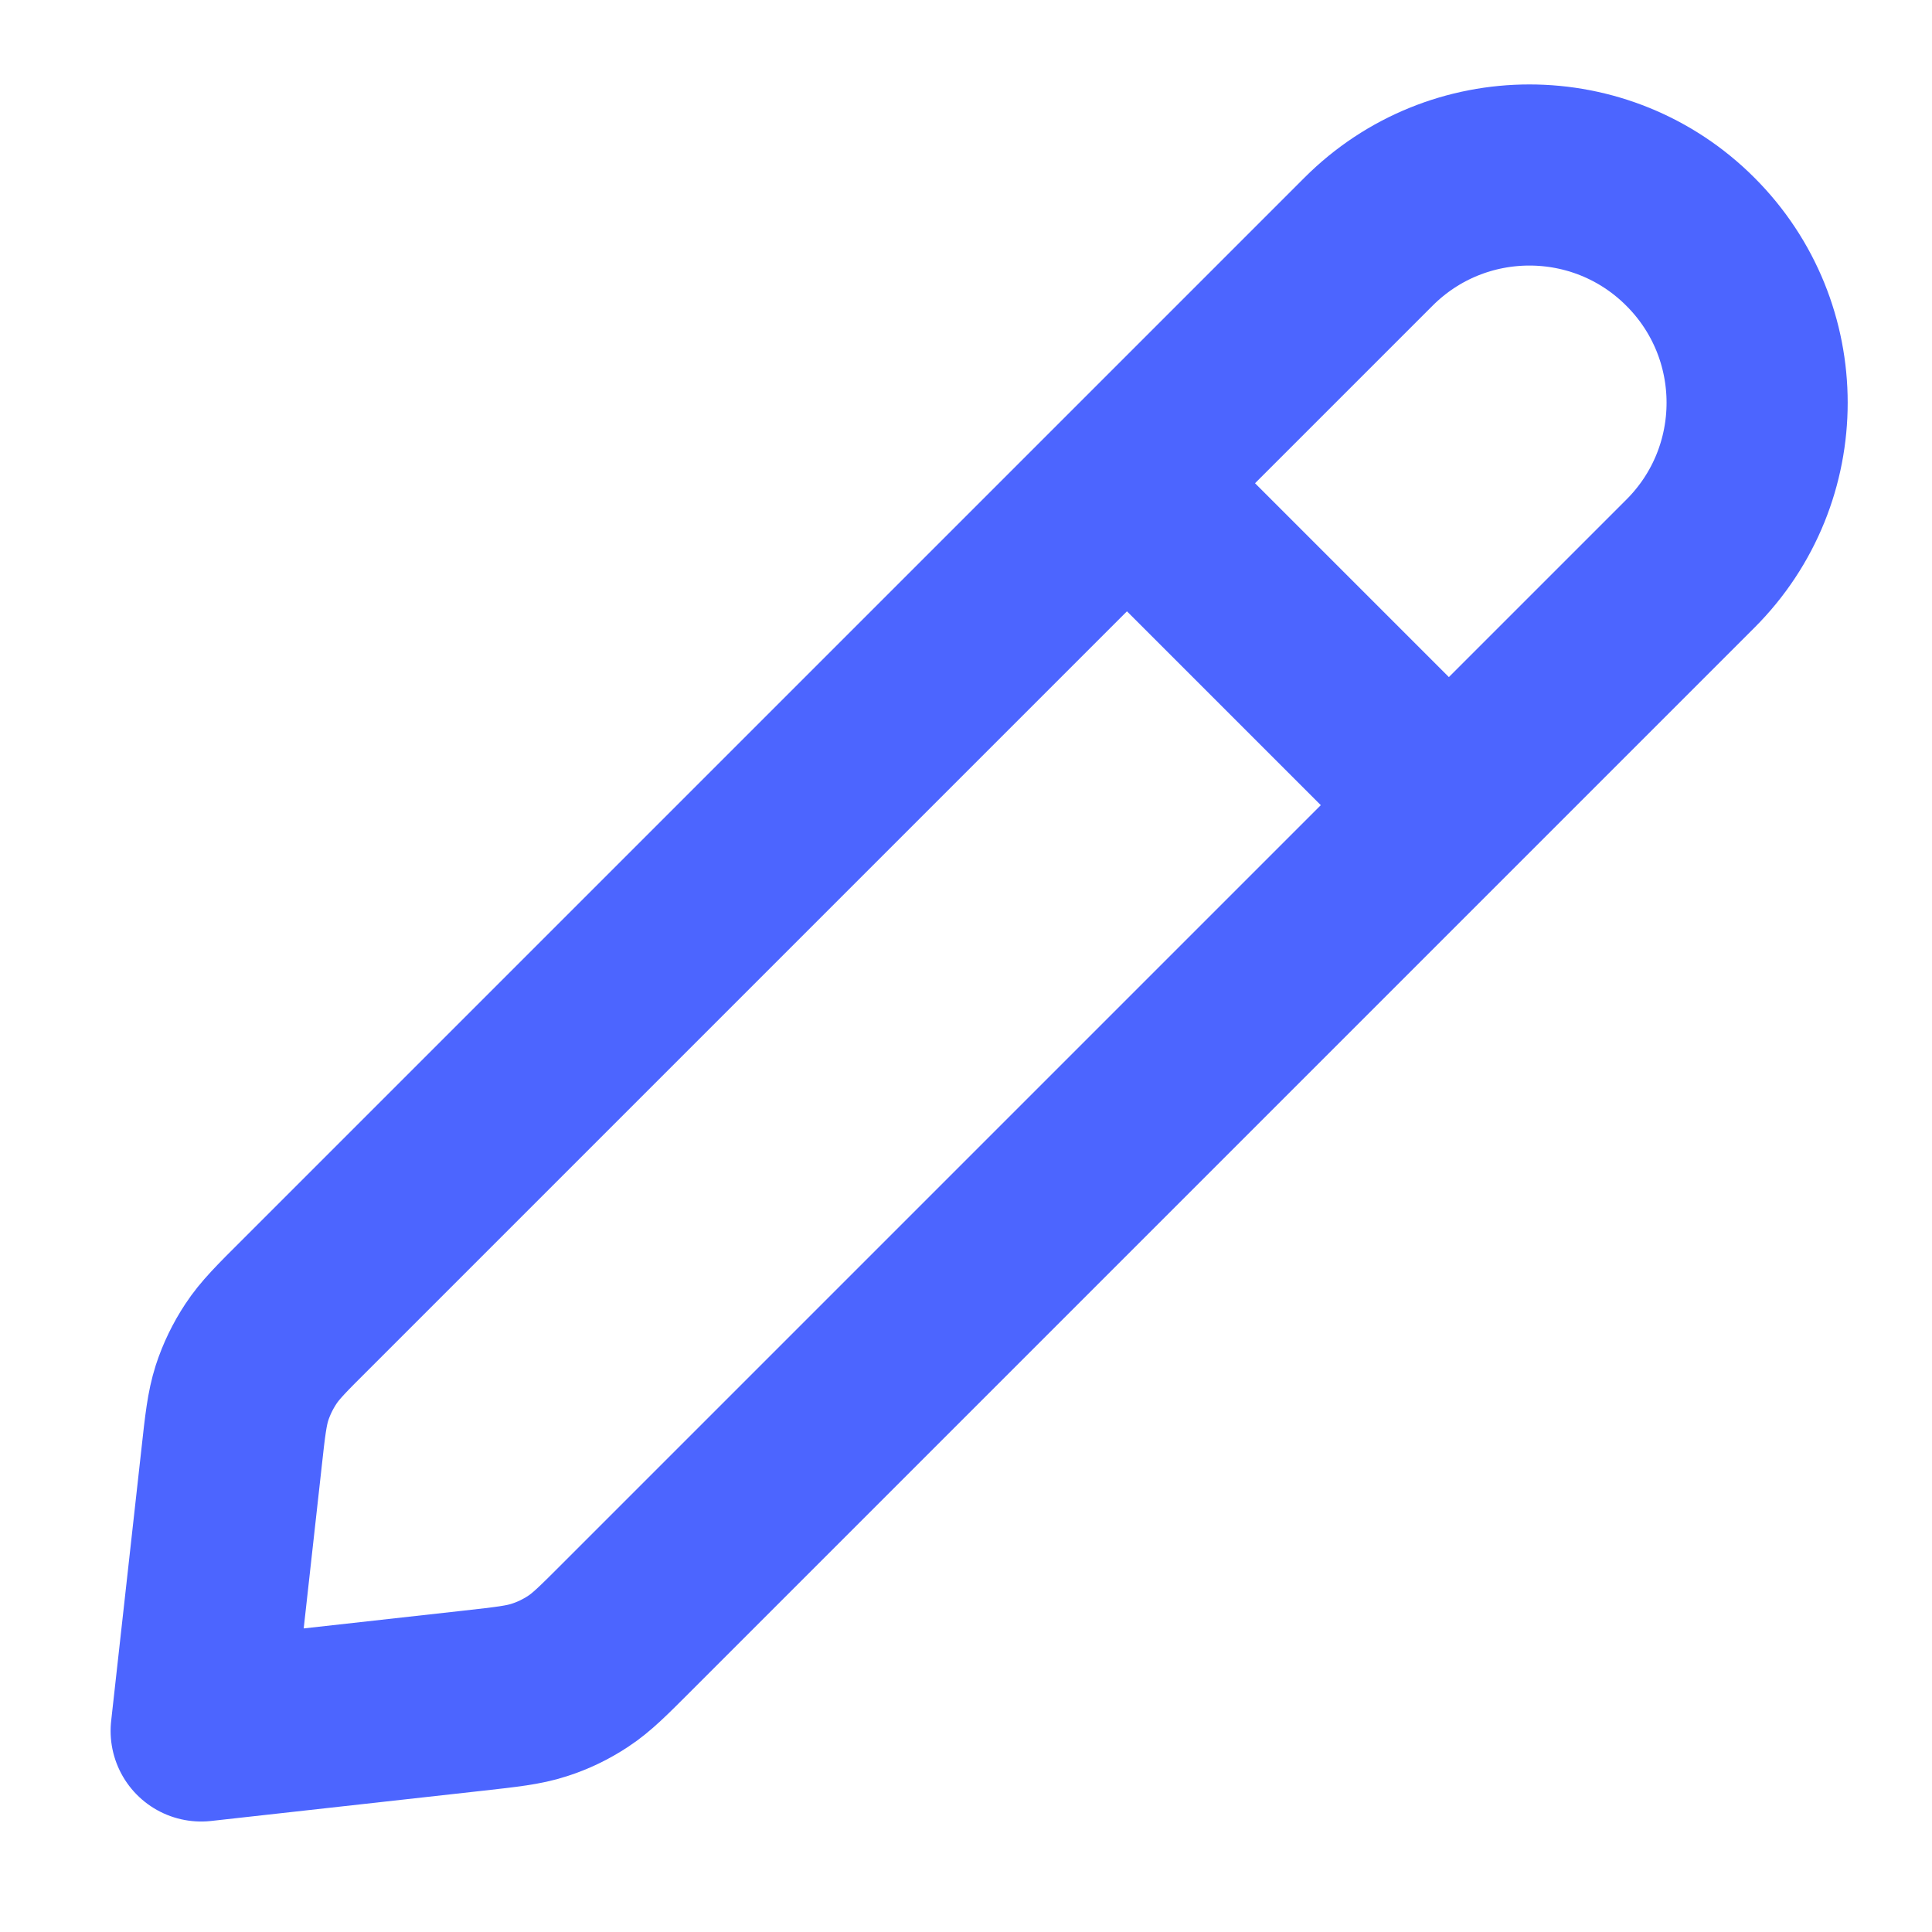
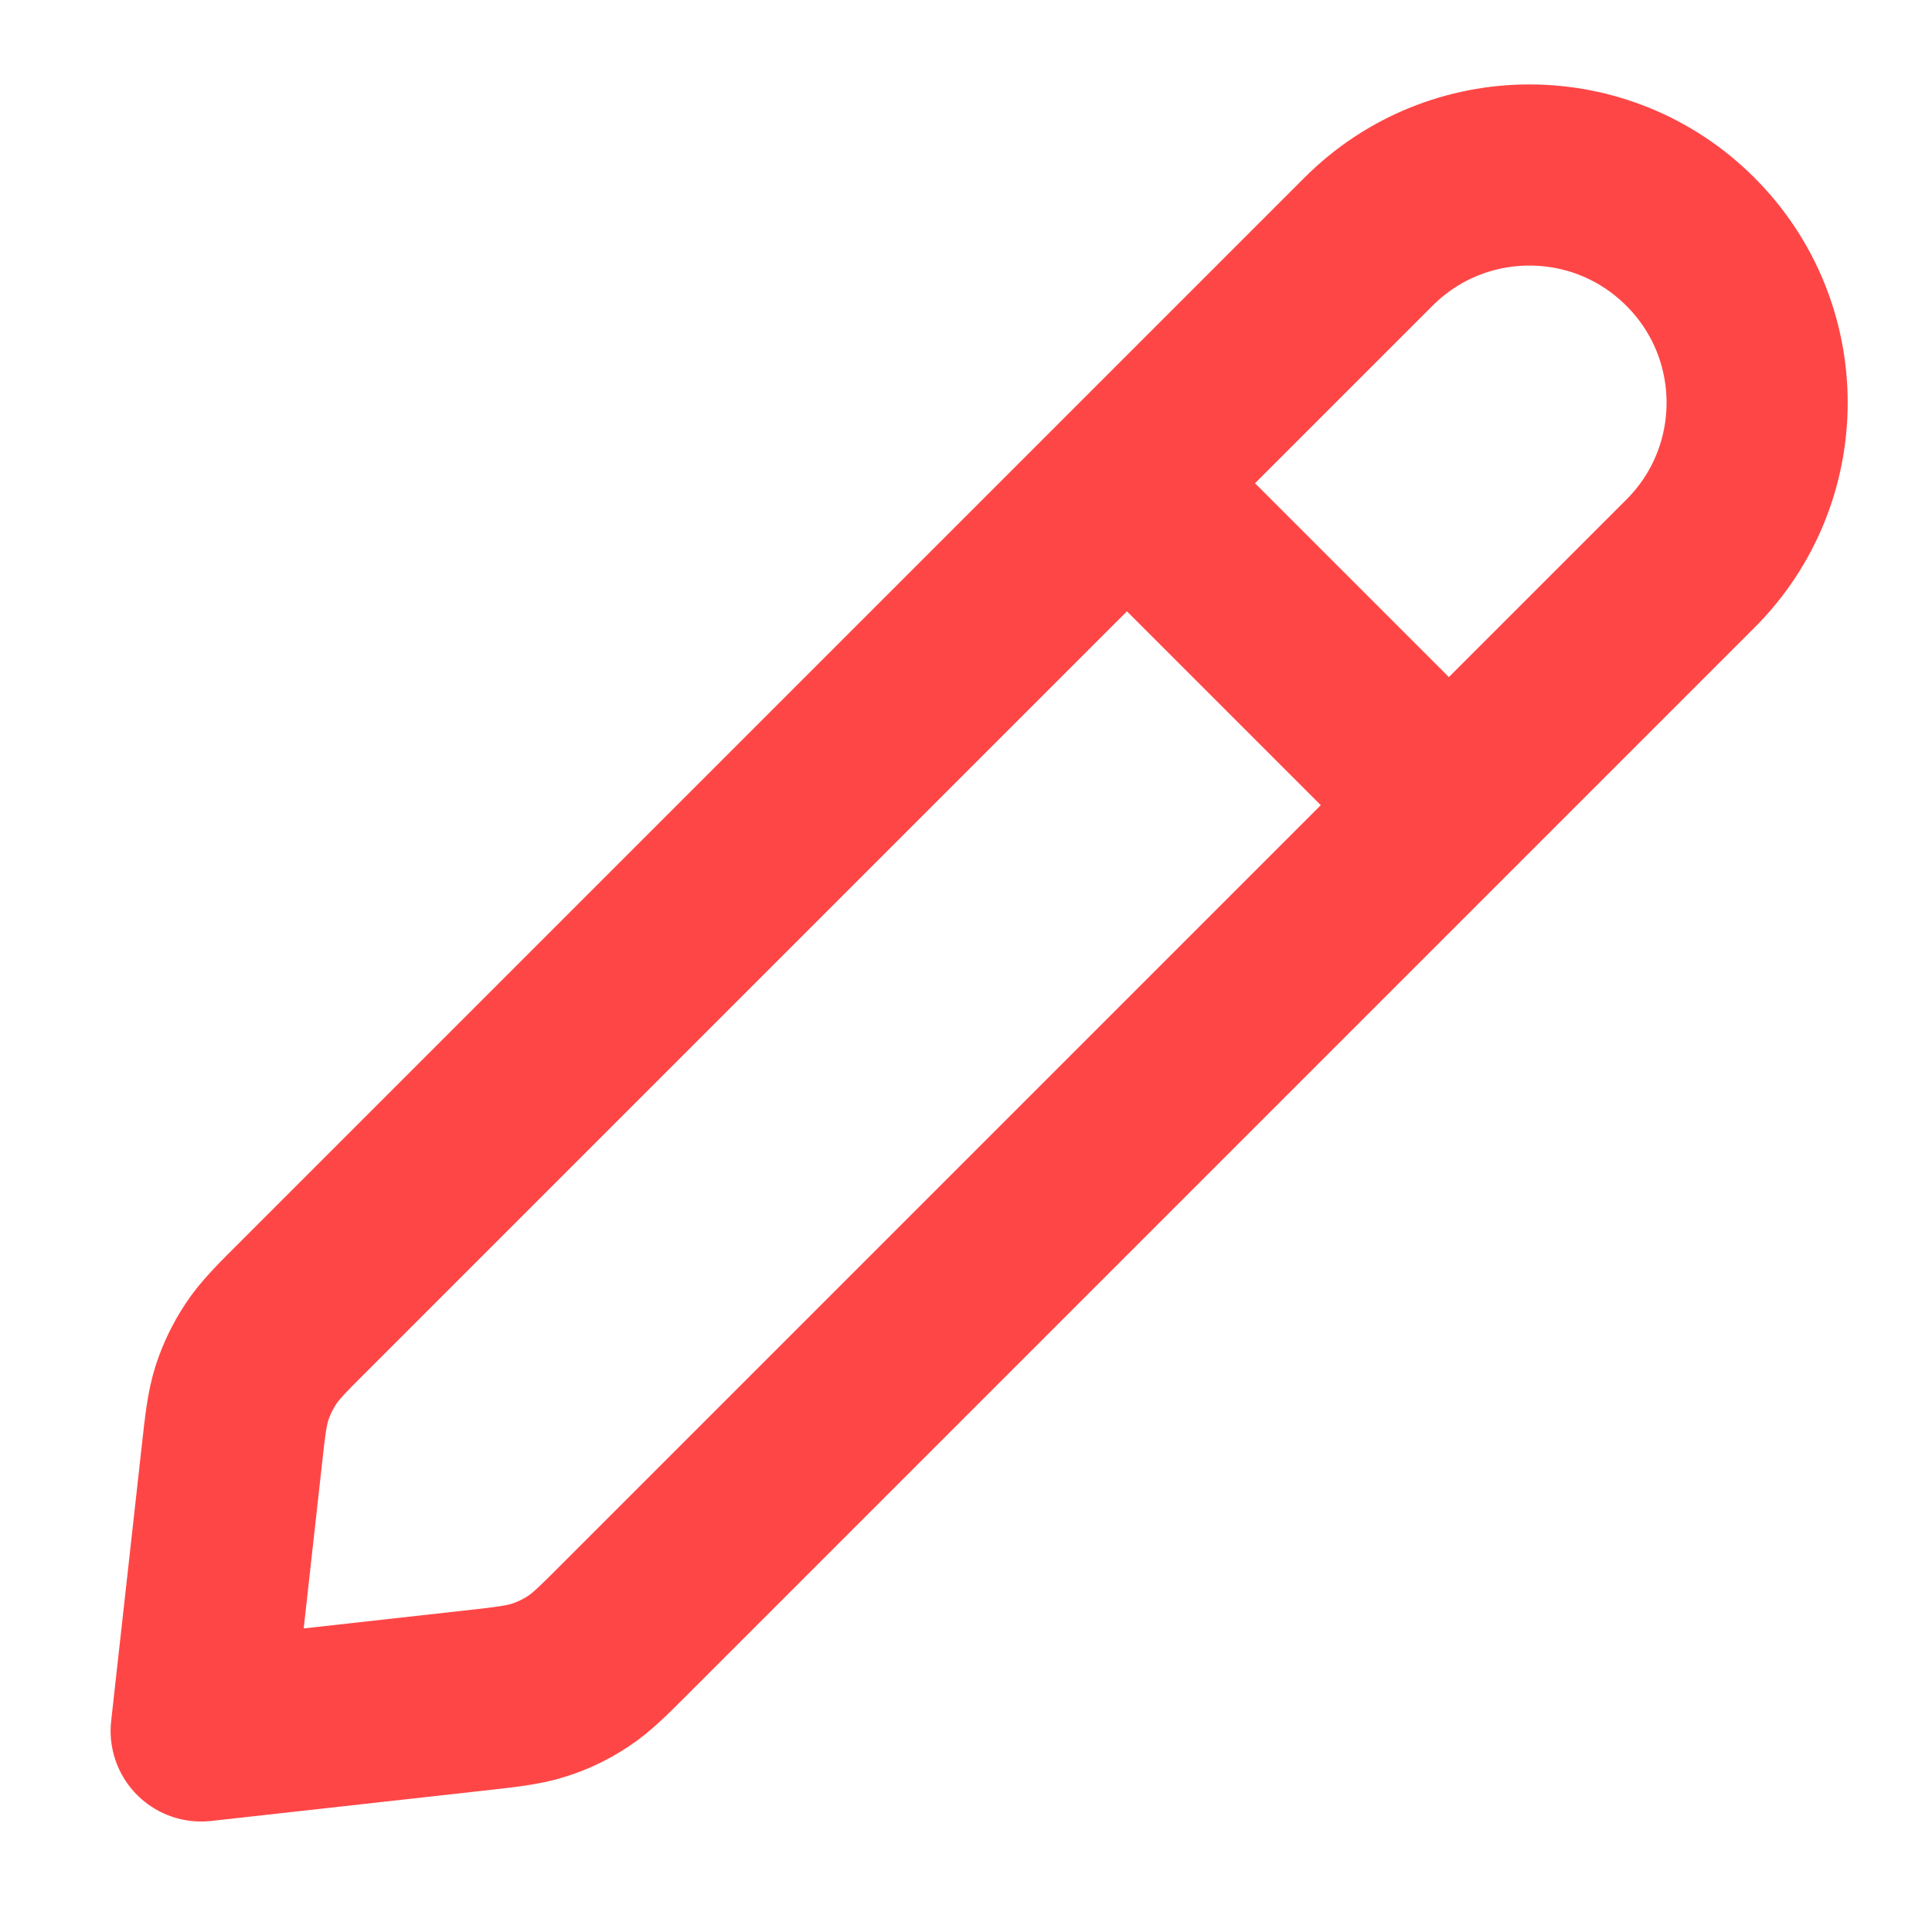
<svg xmlns="http://www.w3.org/2000/svg" width="16" height="16" viewBox="0 0 16 16" fill="none">
-   <path d="M11.999 6.668L9.333 4.002M1.666 14.335L3.922 14.084C4.198 14.053 4.336 14.038 4.465 13.996C4.579 13.96 4.688 13.907 4.788 13.841C4.901 13.767 4.999 13.668 5.195 13.472L13.999 4.668C14.736 3.932 14.736 2.738 13.999 2.002C13.263 1.265 12.069 1.265 11.333 2.002L2.529 10.806C2.332 11.002 2.234 11.1 2.16 11.213C2.094 11.313 2.041 11.422 2.004 11.536C1.963 11.665 1.947 11.803 1.917 12.079L1.666 14.335Z" stroke="#4C65FF" stroke-width="1.5" stroke-linecap="round" stroke-linejoin="round" />
+   <path d="M11.999 6.668L9.333 4.002M1.666 14.335L3.922 14.084C4.198 14.053 4.336 14.038 4.465 13.996C4.579 13.96 4.688 13.907 4.788 13.841C4.901 13.767 4.999 13.668 5.195 13.472L13.999 4.668C14.736 3.932 14.736 2.738 13.999 2.002C13.263 1.265 12.069 1.265 11.333 2.002L2.529 10.806C2.332 11.002 2.234 11.1 2.16 11.213C2.094 11.313 2.041 11.422 2.004 11.536C1.963 11.665 1.947 11.803 1.917 12.079L1.666 14.335Z" stroke="#FF4646" stroke-width="1.5" stroke-linecap="round" stroke-linejoin="round" />
</svg>
